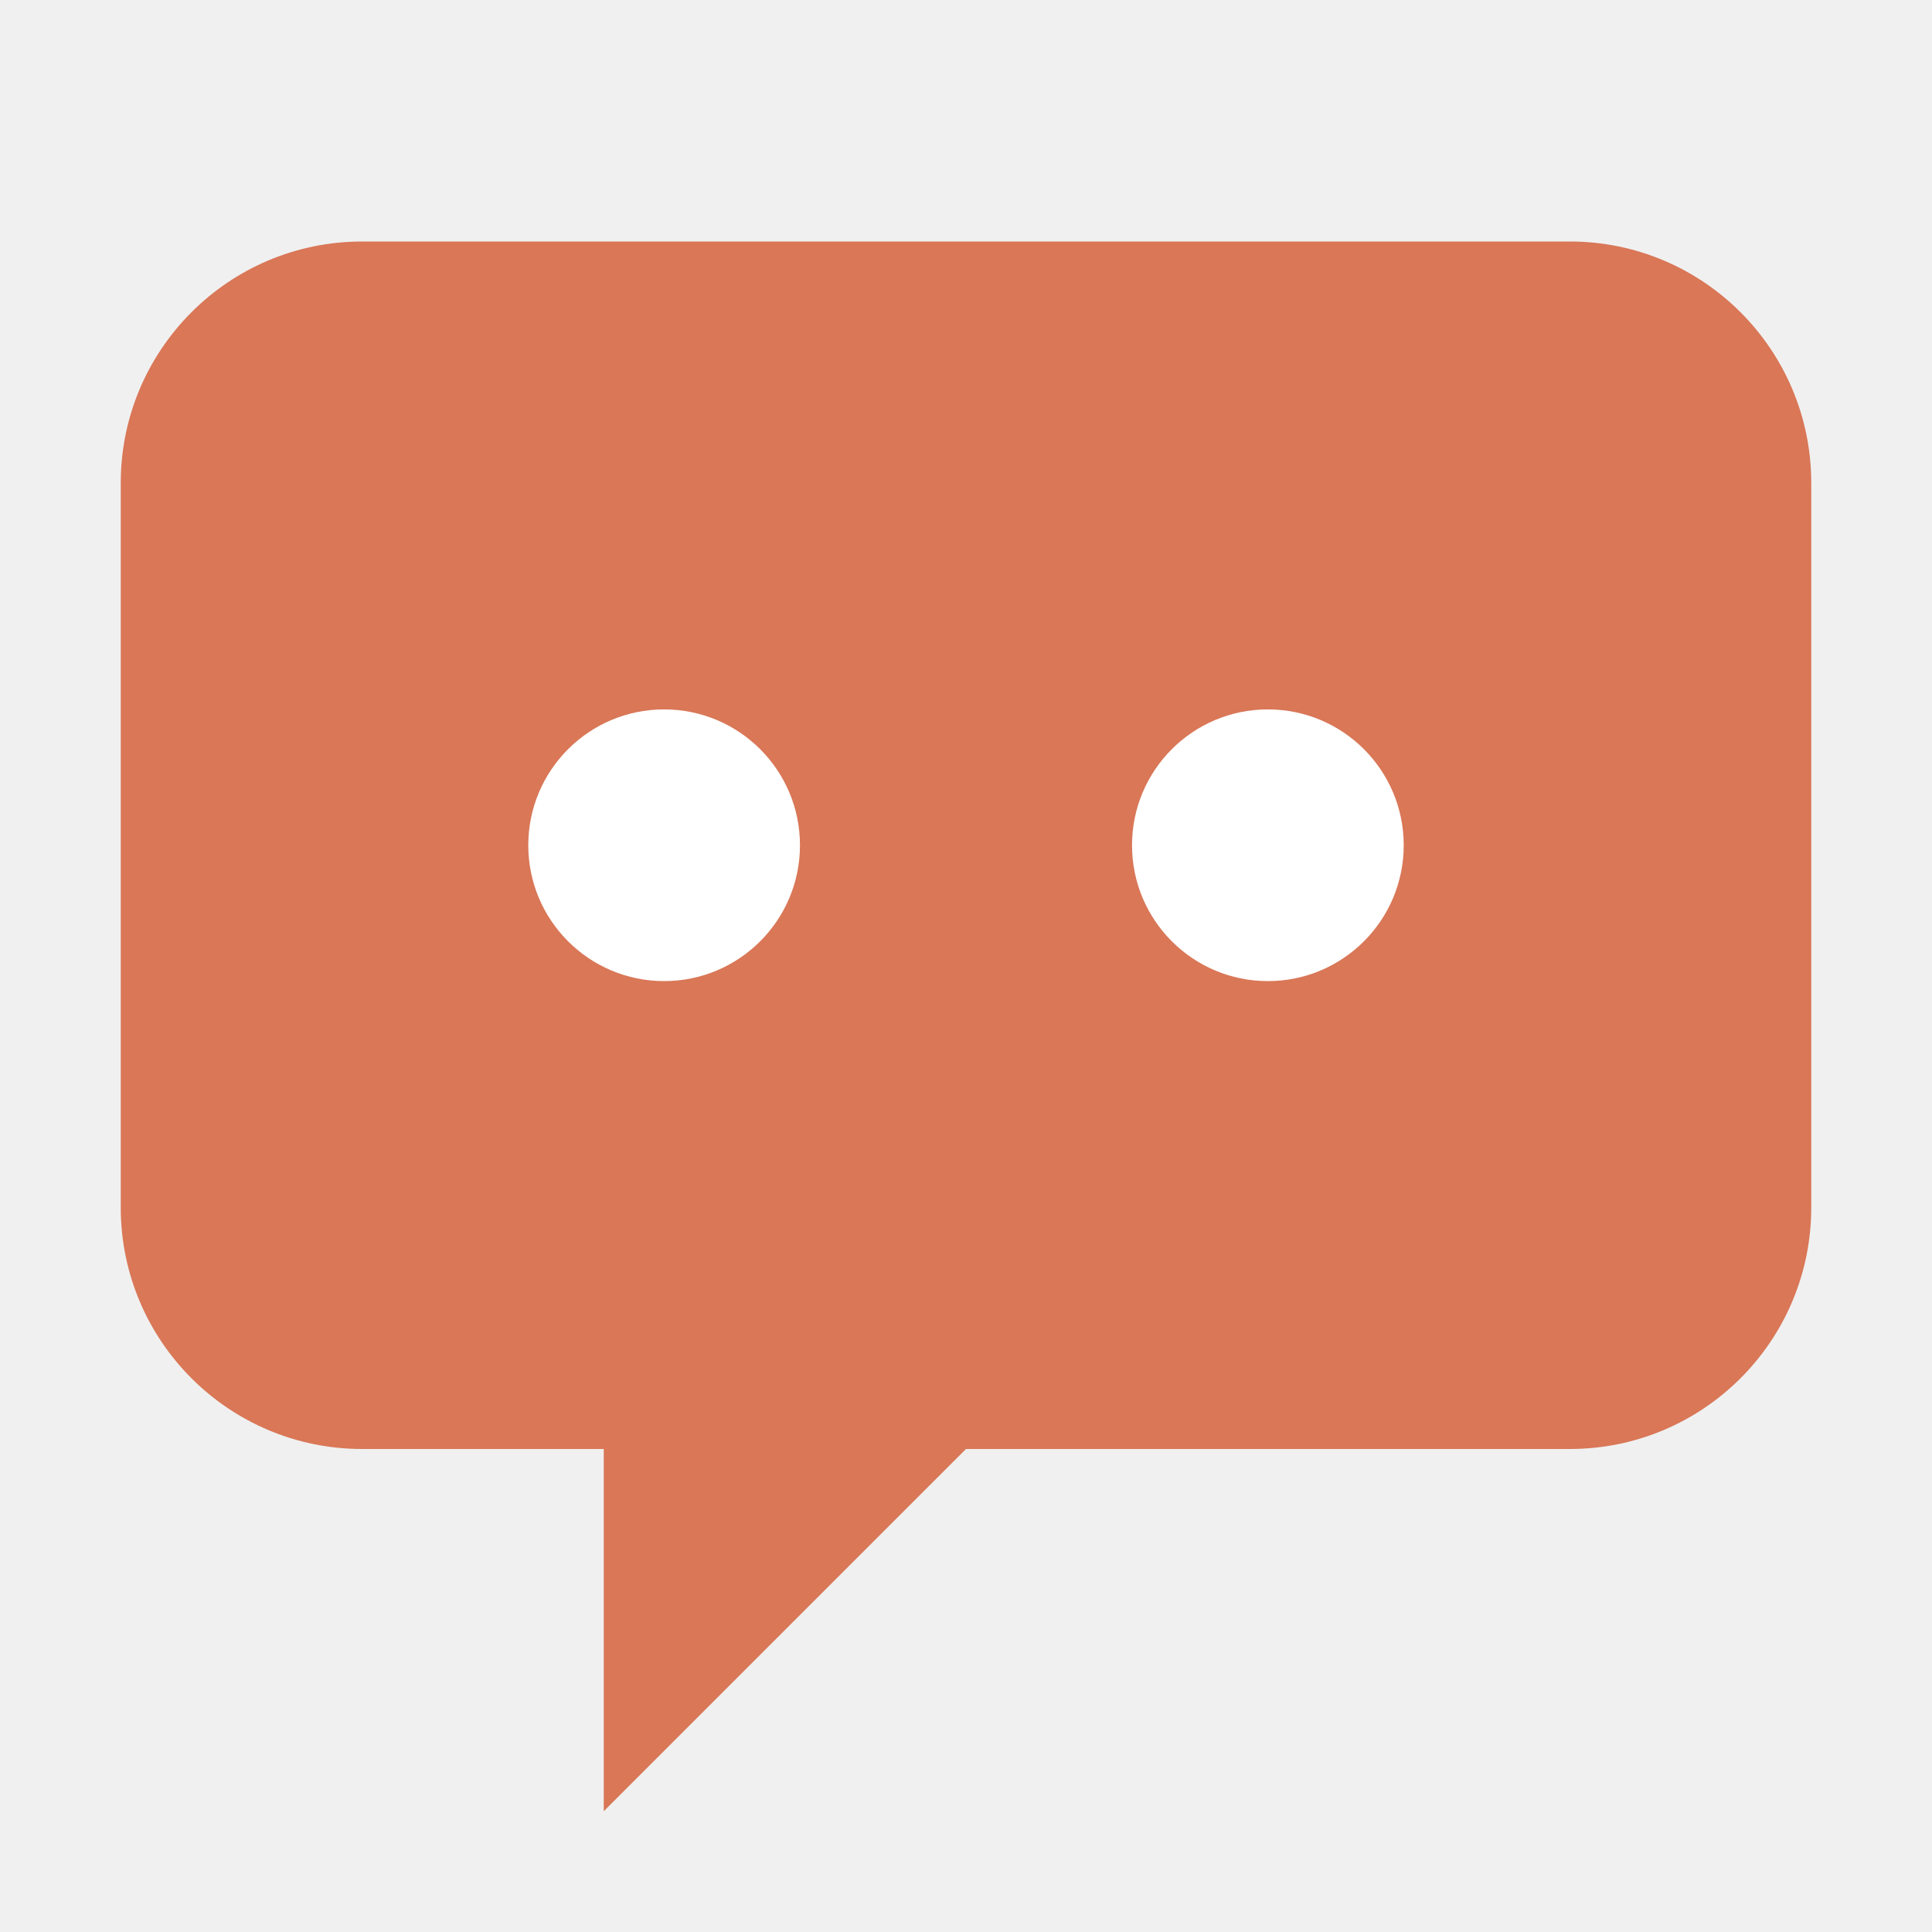
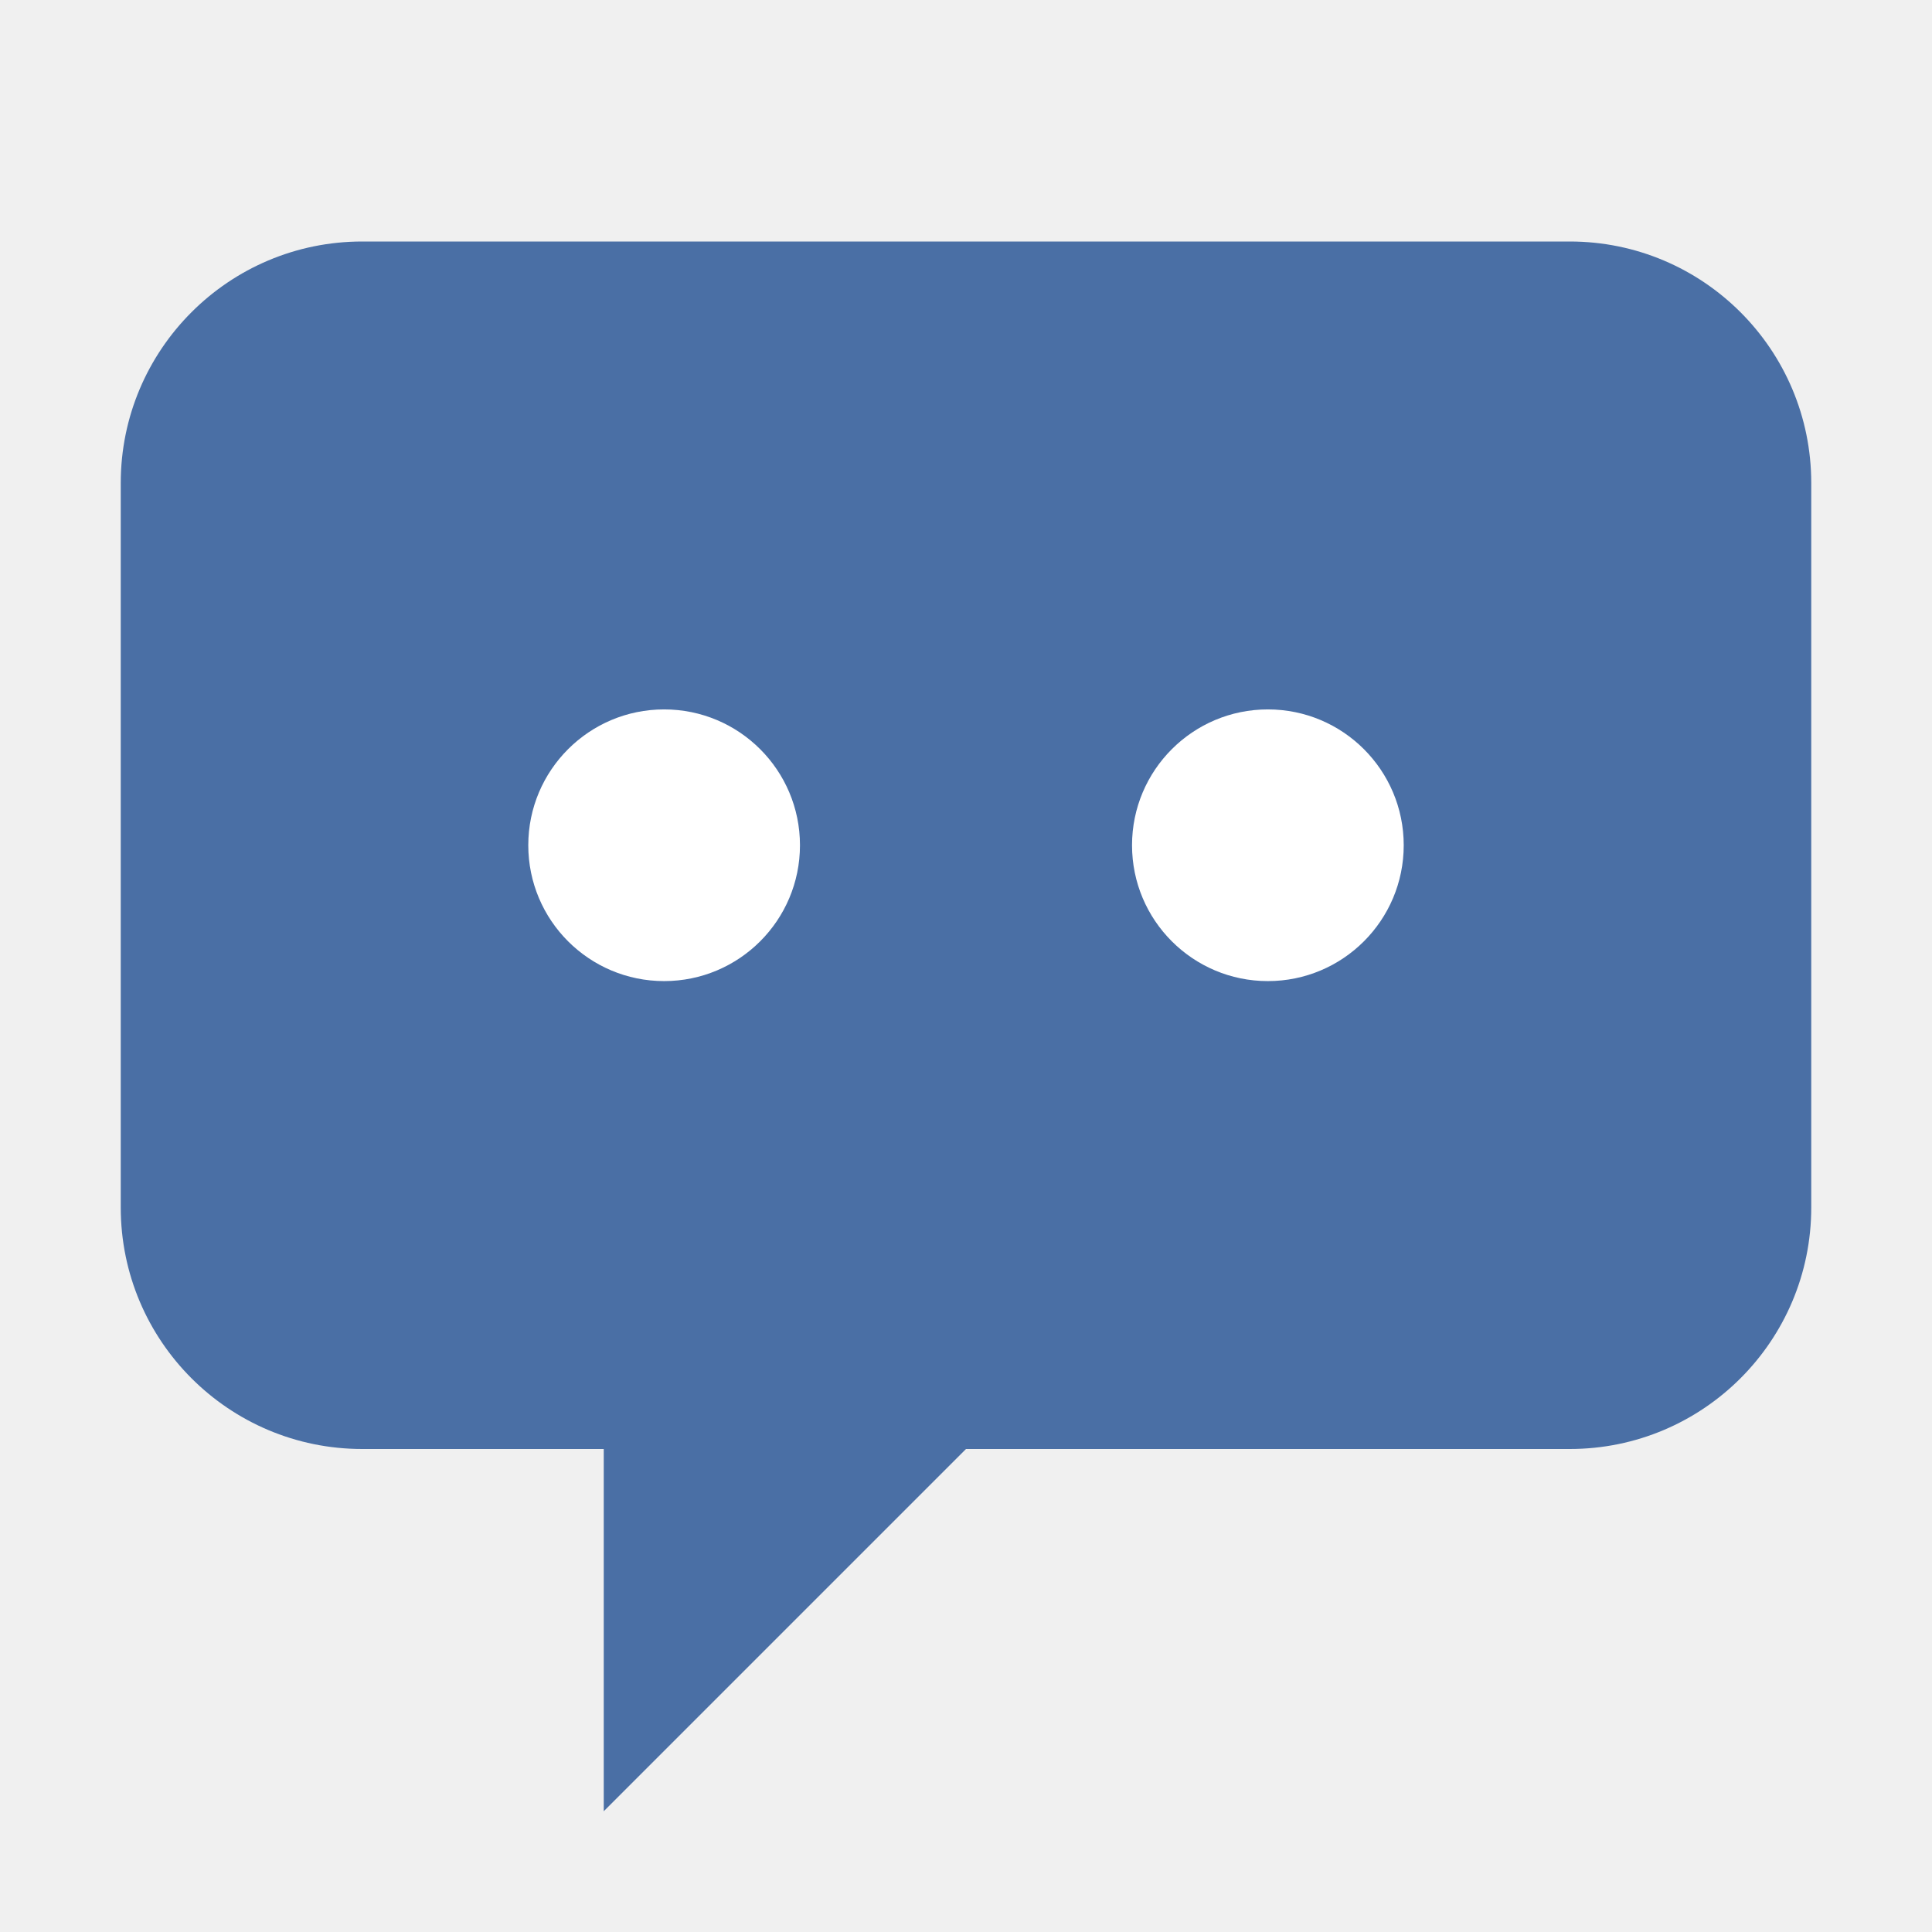
<svg xmlns="http://www.w3.org/2000/svg" viewBox="0 0 64 64" width="64" height="64">
-   <rect x="4" y="8" width="56" height="40" rx="8" fill="#D97757" />
-   <path d="M20 48 L20 60 L32 48 Z" fill="#D97757" />
+   <rect x="4" y="8" width="56" height="40" rx="8" fill="#4a6fa5" />
+   <path d="M20 48 L20 60 L32 48 Z" fill="#4a6fa5" />
  <circle cx="22" cy="28" r="4.5" fill="#fff" />
  <circle cx="42" cy="28" r="4.5" fill="#fff" />
</svg>
